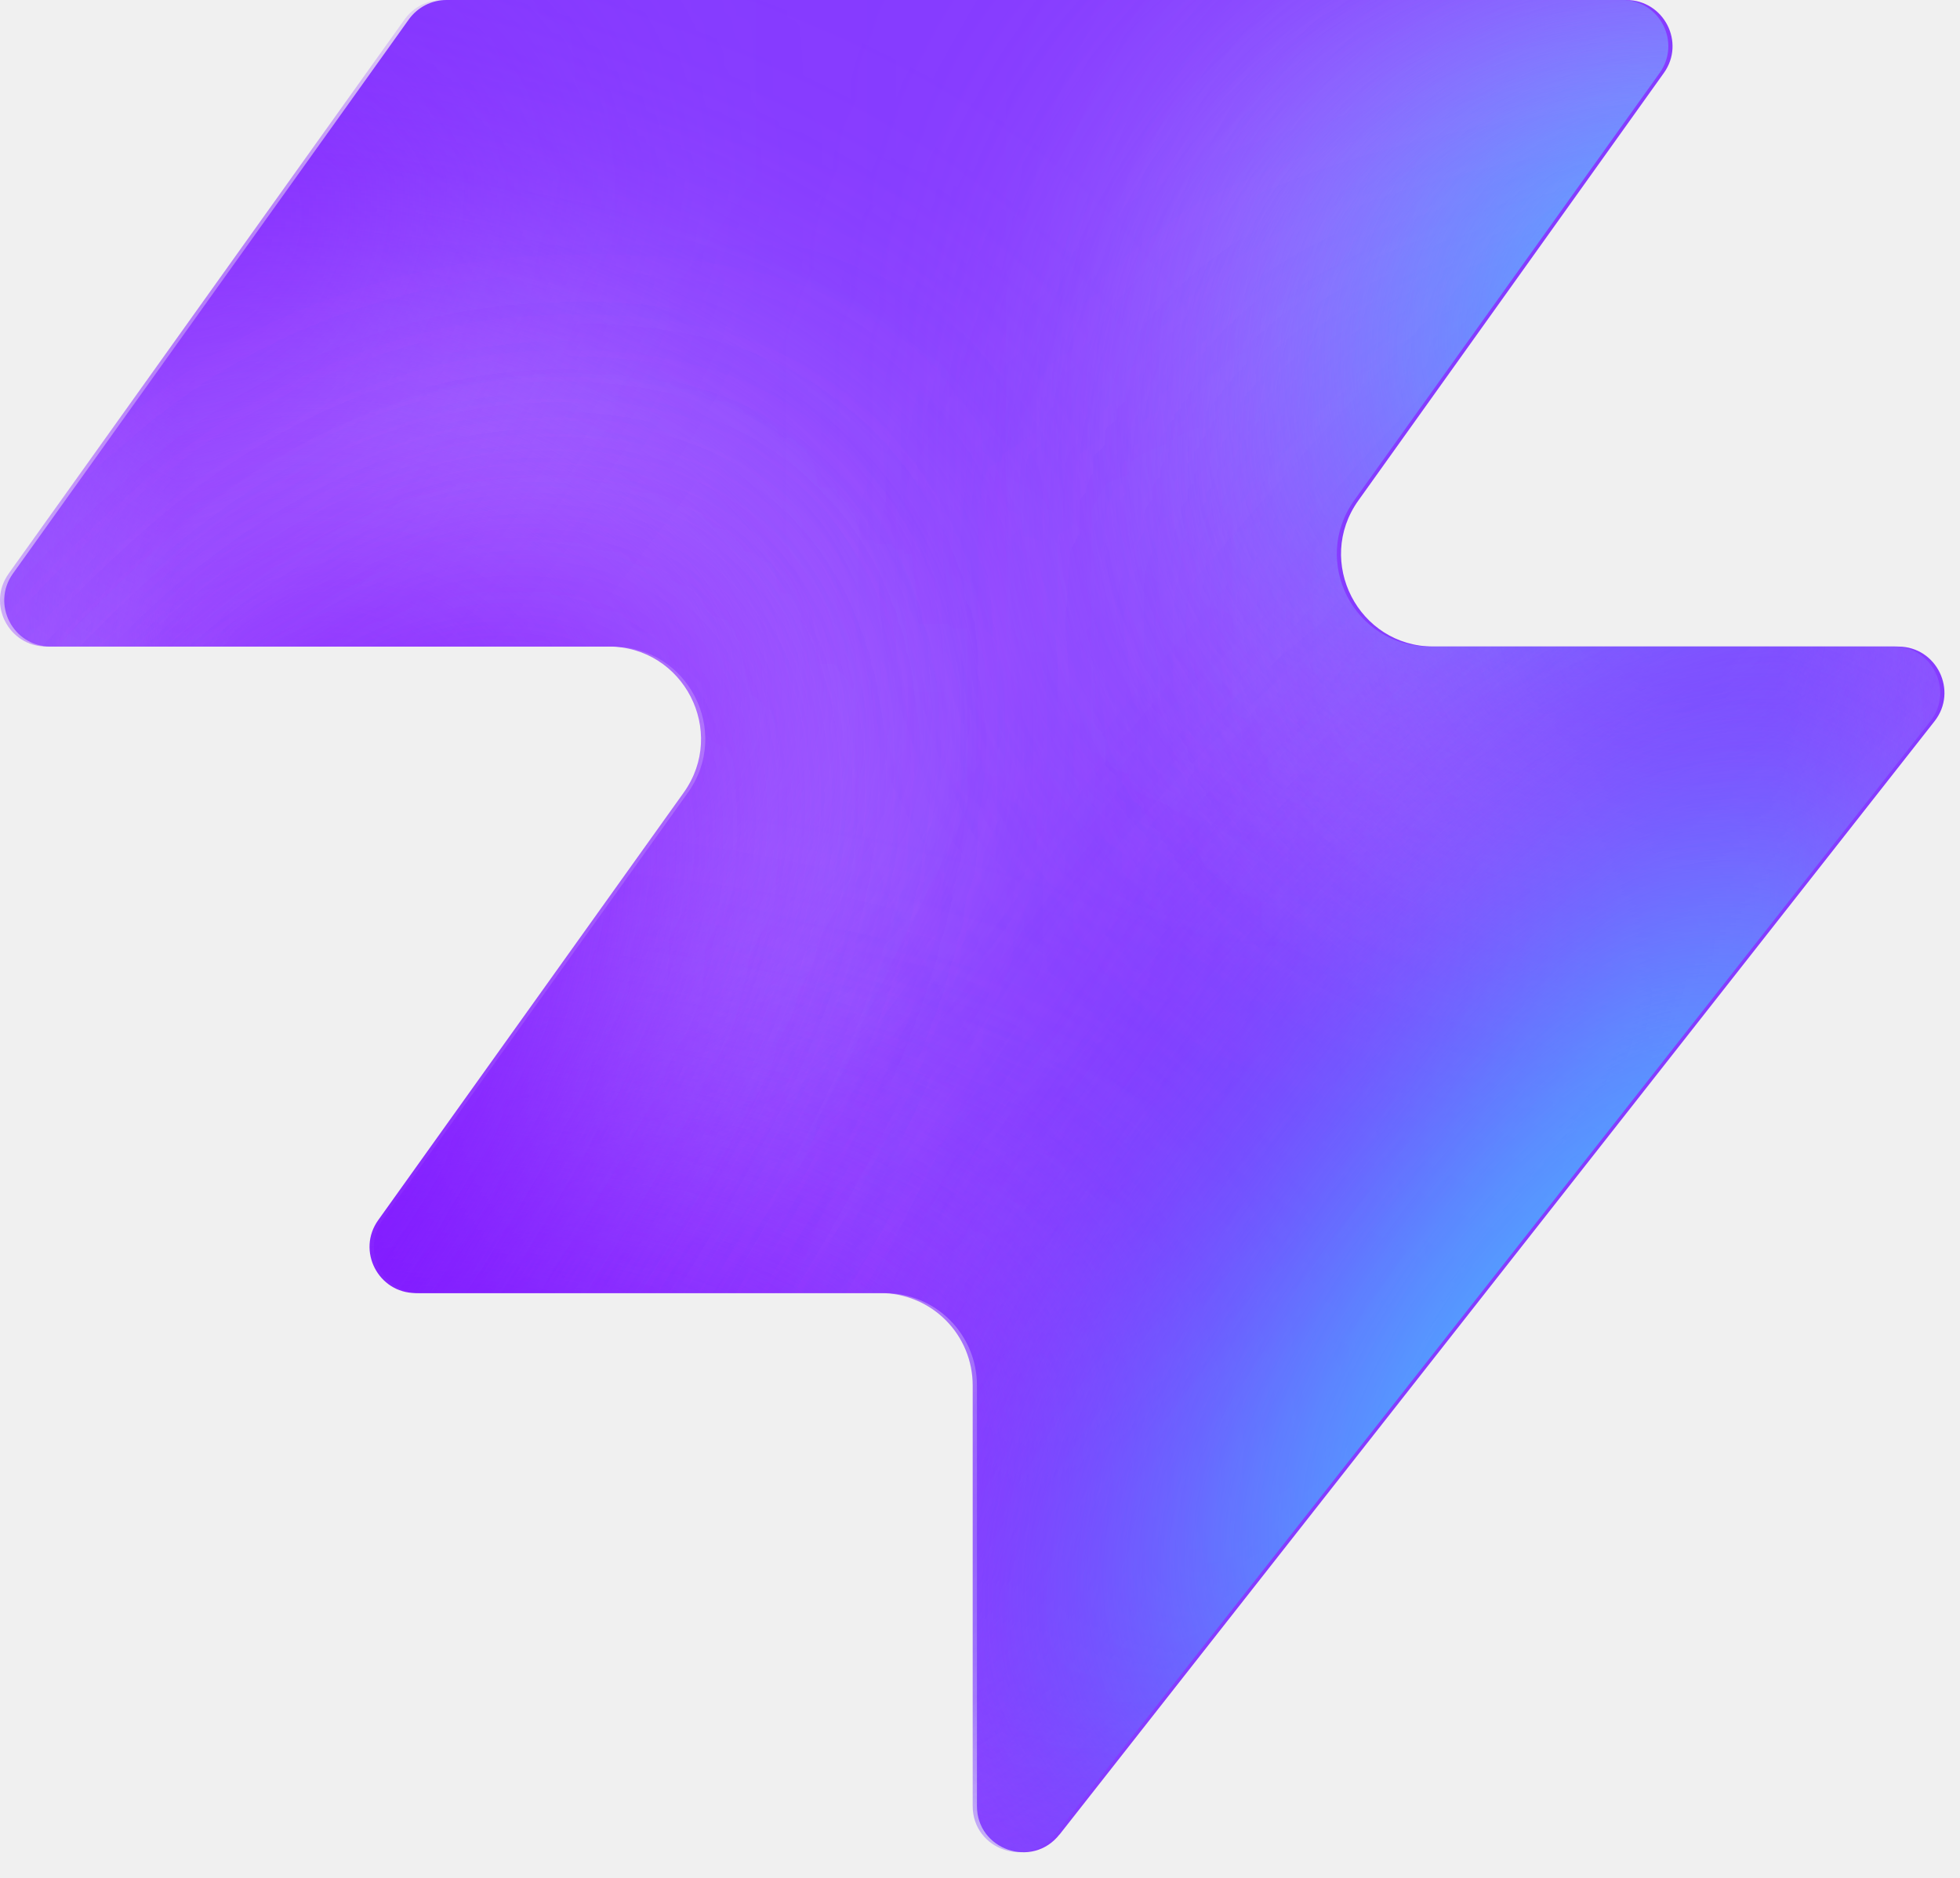
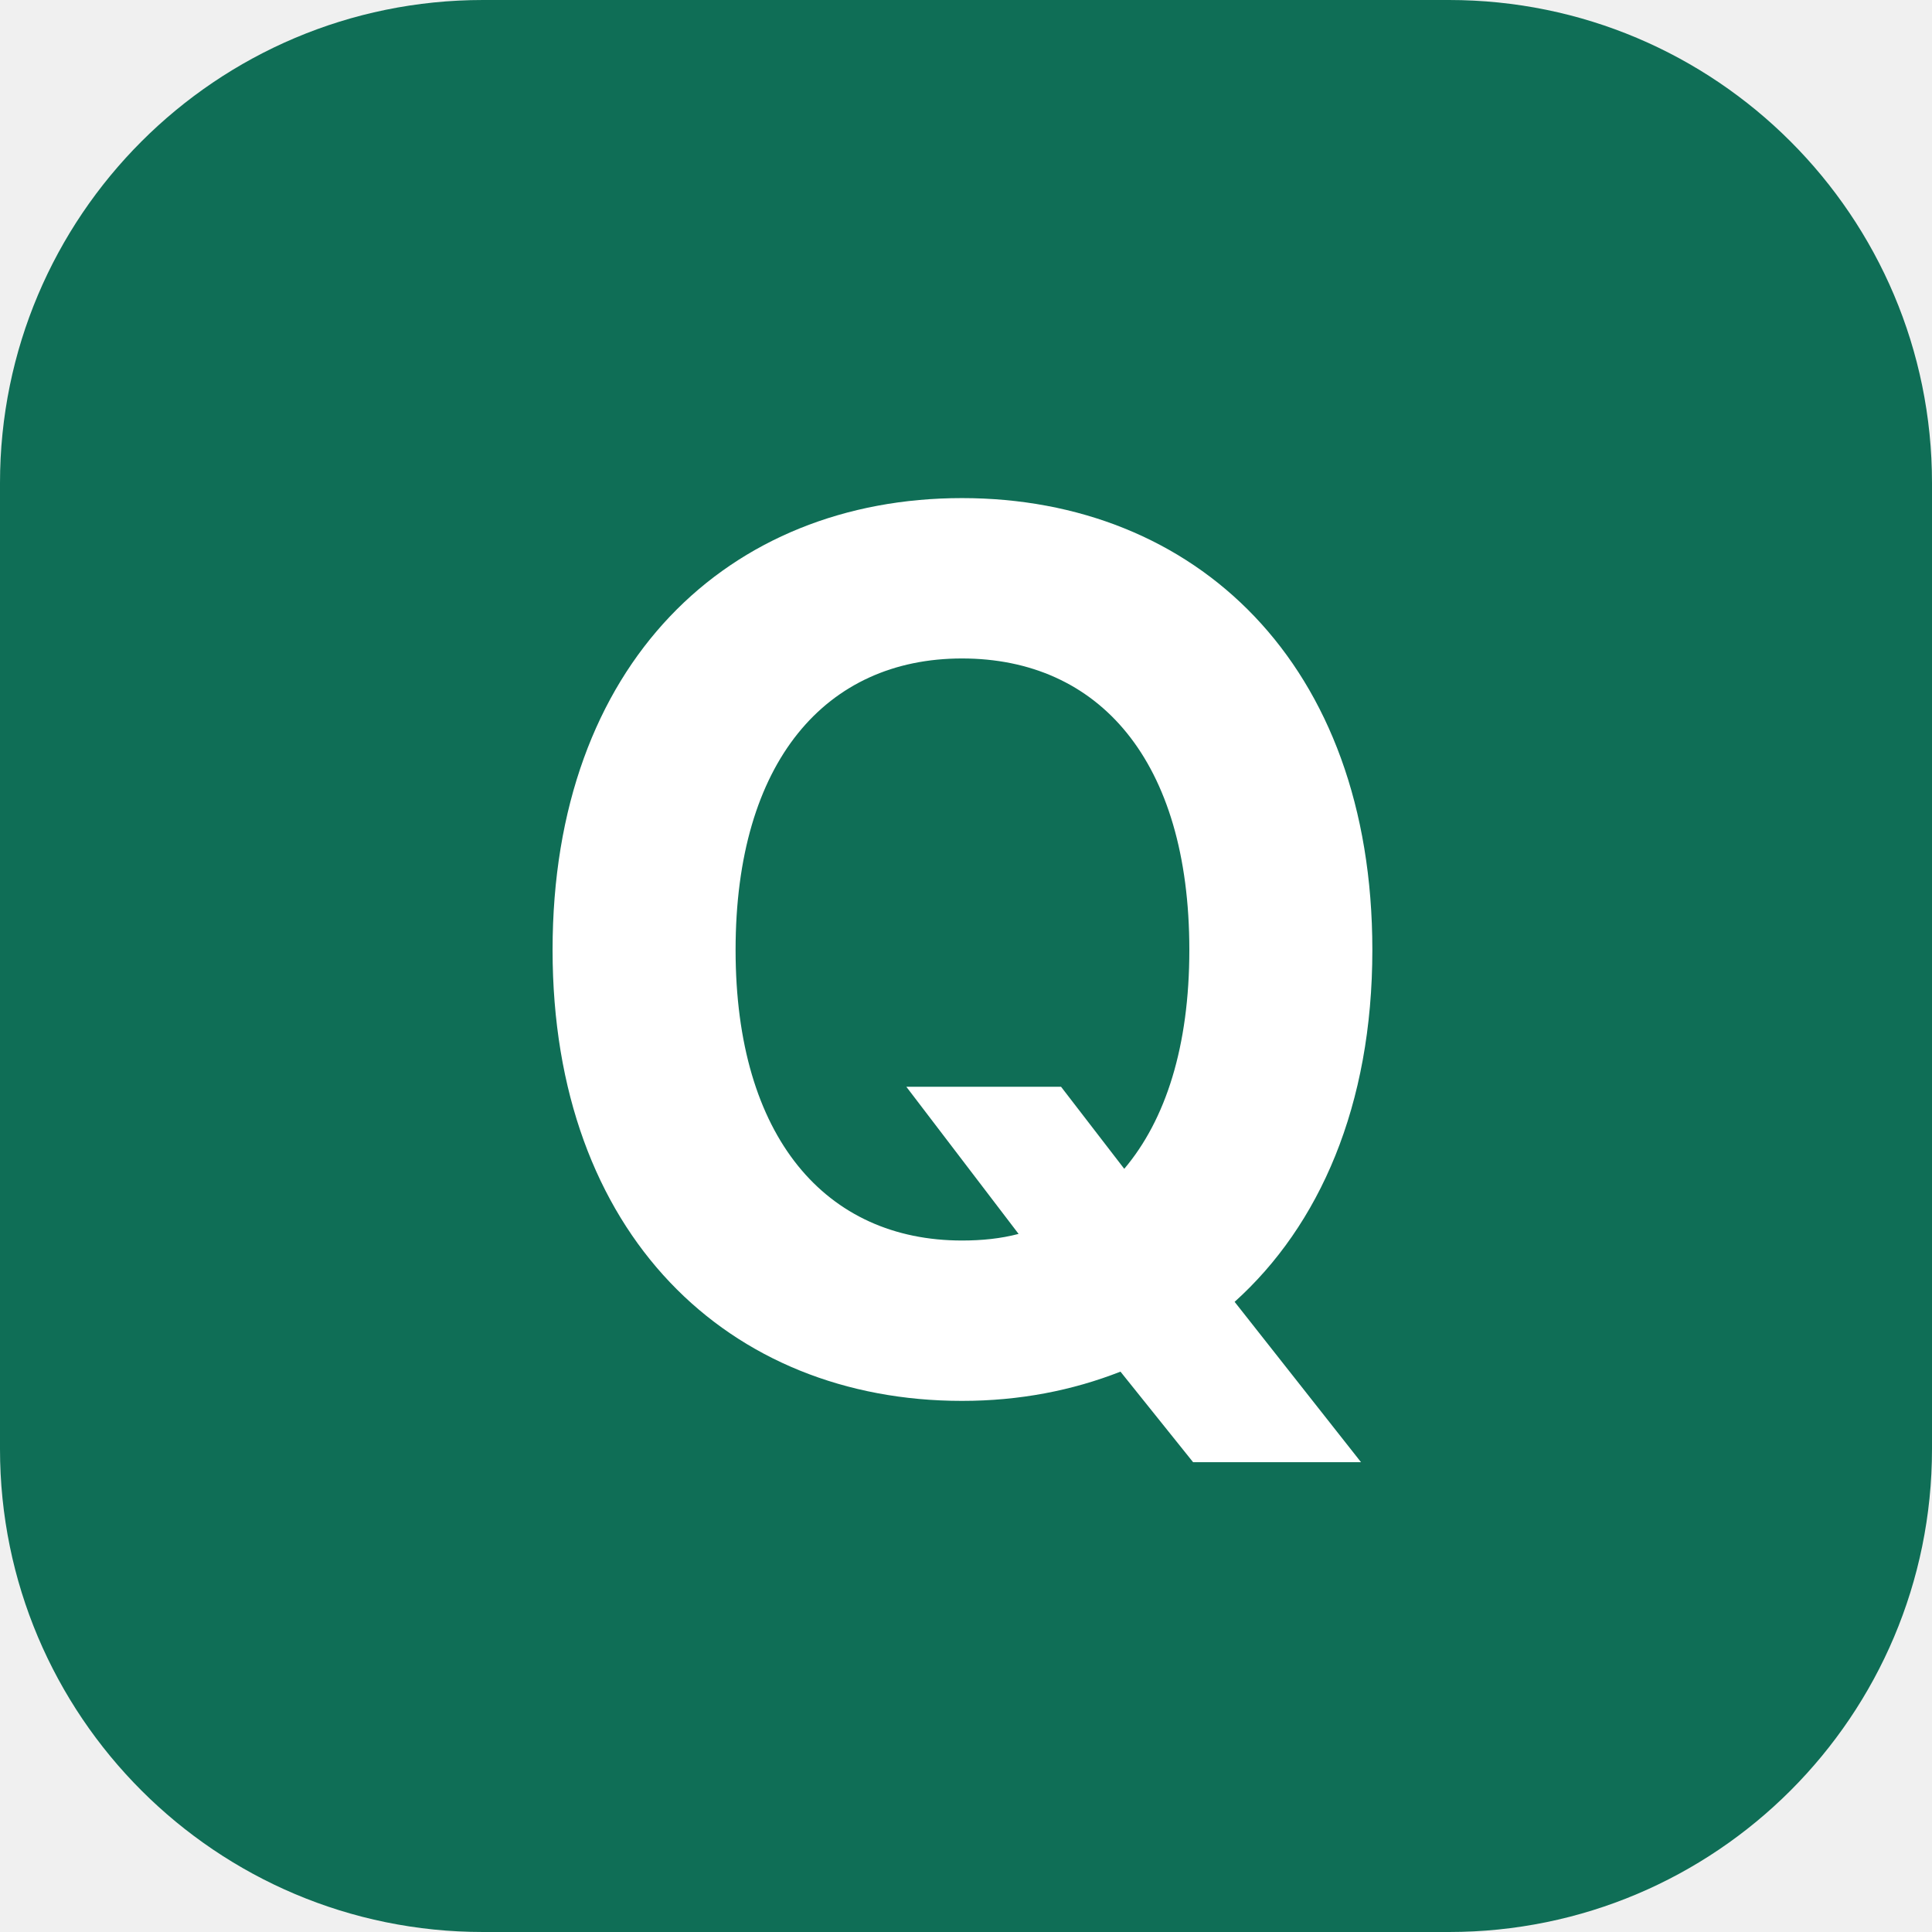
- <svg xmlns="http://www.w3.org/2000/svg" width="48" height="46" fill="none" viewBox="0 0 48 46">
-   <path fill="#863bff" d="M25.946 44.938c-.664.845-2.021.375-2.021-.698V33.937a2.26 2.26 0 0 0-2.262-2.262H10.287c-.92 0-1.456-1.04-.92-1.788l7.48-10.471c1.07-1.497 0-3.578-1.842-3.578H1.237c-.92 0-1.456-1.04-.92-1.788L10.013.474c.214-.297.556-.474.92-.474h28.894c.92 0 1.456 1.04.92 1.788l-7.48 10.471c-1.07 1.498 0 3.579 1.842 3.579h11.377c.943 0 1.473 1.088.89 1.83L25.947 44.94z" style="fill:#863bff;fill:color(display-p3 .525 .23 1);fill-opacity:1" />
-   <mask id="a" width="48" height="46" x="0" y="0" maskUnits="userSpaceOnUse" style="mask-type:alpha">
-     <path fill="#000" d="M25.842 44.938c-.664.844-2.021.375-2.021-.698V33.937a2.26 2.26 0 0 0-2.262-2.262H10.183c-.92 0-1.456-1.04-.92-1.788l7.48-10.471c1.07-1.498 0-3.579-1.842-3.579H1.133c-.92 0-1.456-1.04-.92-1.787L9.91.473c.214-.297.556-.474.92-.474h28.894c.92 0 1.456 1.04.92 1.788l-7.48 10.471c-1.07 1.498 0 3.578 1.842 3.578h11.377c.943 0 1.473 1.088.89 1.832L25.843 44.94z" style="fill:#000;fill-opacity:1" />
-   </mask>
-   <g mask="url(#a)">
-     <g filter="url(#b)">
-       <ellipse cx="5.508" cy="14.704" fill="#ede6ff" rx="5.508" ry="14.704" style="fill:#ede6ff;fill:color(display-p3 .927 .903 1);fill-opacity:1" transform="matrix(.00324 1 1 -.00324 -4.47 31.516)" />
-     </g>
-     <g filter="url(#c)">
-       <ellipse cx="10.399" cy="29.851" fill="#ede6ff" rx="10.399" ry="29.851" style="fill:#ede6ff;fill:color(display-p3 .927 .903 1);fill-opacity:1" transform="matrix(.00324 1 1 -.00324 -39.328 7.883)" />
-     </g>
-     <g filter="url(#d)">
-       <ellipse cx="5.508" cy="30.487" fill="#7e14ff" rx="5.508" ry="30.487" style="fill:#7e14ff;fill:color(display-p3 .492 .077 1);fill-opacity:1" transform="rotate(89.814 -25.913 -14.639)scale(1 -1)" />
-     </g>
-     <g filter="url(#e)">
-       <ellipse cx="5.508" cy="30.599" fill="#7e14ff" rx="5.508" ry="30.599" style="fill:#7e14ff;fill:color(display-p3 .492 .077 1);fill-opacity:1" transform="rotate(89.814 -32.644 -3.334)scale(1 -1)" />
-     </g>
-     <g filter="url(#f)">
-       <ellipse cx="5.508" cy="30.599" fill="#7e14ff" rx="5.508" ry="30.599" style="fill:#7e14ff;fill:color(display-p3 .492 .077 1);fill-opacity:1" transform="matrix(.00324 1 1 -.00324 -34.34 30.47)" />
-     </g>
-     <g filter="url(#g)">
-       <ellipse cx="14.072" cy="22.078" fill="#ede6ff" rx="14.072" ry="22.078" style="fill:#ede6ff;fill:color(display-p3 .927 .903 1);fill-opacity:1" transform="rotate(93.35 24.506 48.493)scale(-1 1)" />
-     </g>
-     <g filter="url(#h)">
-       <ellipse cx="3.47" cy="21.501" fill="#7e14ff" rx="3.47" ry="21.501" style="fill:#7e14ff;fill:color(display-p3 .492 .077 1);fill-opacity:1" transform="rotate(89.009 28.708 47.59)scale(-1 1)" />
-     </g>
-     <g filter="url(#i)">
-       <ellipse cx="3.47" cy="21.501" fill="#7e14ff" rx="3.47" ry="21.501" style="fill:#7e14ff;fill:color(display-p3 .492 .077 1);fill-opacity:1" transform="rotate(89.009 28.708 47.59)scale(-1 1)" />
-     </g>
-     <g filter="url(#j)">
-       <ellipse cx=".387" cy="8.972" fill="#7e14ff" rx="4.407" ry="29.108" style="fill:#7e14ff;fill:color(display-p3 .492 .077 1);fill-opacity:1" transform="rotate(39.51 .387 8.972)" />
-     </g>
-     <g filter="url(#k)">
-       <ellipse cx="47.523" cy="-6.092" fill="#7e14ff" rx="4.407" ry="29.108" style="fill:#7e14ff;fill:color(display-p3 .492 .077 1);fill-opacity:1" transform="rotate(37.892 47.523 -6.092)" />
-     </g>
-     <g filter="url(#l)">
-       <ellipse cx="41.412" cy="6.333" fill="#47bfff" rx="5.971" ry="9.665" style="fill:#47bfff;fill:color(display-p3 .28 .748 1);fill-opacity:1" transform="rotate(37.892 41.412 6.333)" />
-     </g>
-     <g filter="url(#m)">
-       <ellipse cx="-1.879" cy="38.332" fill="#7e14ff" rx="4.407" ry="29.108" style="fill:#7e14ff;fill:color(display-p3 .492 .077 1);fill-opacity:1" transform="rotate(37.892 -1.88 38.332)" />
-     </g>
-     <g filter="url(#n)">
-       <ellipse cx="-1.879" cy="38.332" fill="#7e14ff" rx="4.407" ry="29.108" style="fill:#7e14ff;fill:color(display-p3 .492 .077 1);fill-opacity:1" transform="rotate(37.892 -1.88 38.332)" />
-     </g>
-     <g filter="url(#o)">
-       <ellipse cx="35.651" cy="29.907" fill="#7e14ff" rx="4.407" ry="29.108" style="fill:#7e14ff;fill:color(display-p3 .492 .077 1);fill-opacity:1" transform="rotate(37.892 35.651 29.907)" />
-     </g>
-     <g filter="url(#p)">
-       <ellipse cx="38.418" cy="32.4" fill="#47bfff" rx="5.971" ry="15.297" style="fill:#47bfff;fill:color(display-p3 .28 .748 1);fill-opacity:1" transform="rotate(37.892 38.418 32.4)" />
-     </g>
-   </g>
-   <defs>
-     <filter id="b" width="60.045" height="41.654" x="-19.77" y="16.149" color-interpolation-filters="sRGB" filterUnits="userSpaceOnUse">
-       <feFlood flood-opacity="0" result="BackgroundImageFix" />
-       <feBlend in="SourceGraphic" in2="BackgroundImageFix" result="shape" />
-       <feGaussianBlur result="effect1_foregroundBlur_2002_17158" stdDeviation="7.659" />
-     </filter>
-     <filter id="c" width="90.34" height="51.437" x="-54.613" y="-7.533" color-interpolation-filters="sRGB" filterUnits="userSpaceOnUse">
-       <feFlood flood-opacity="0" result="BackgroundImageFix" />
-       <feBlend in="SourceGraphic" in2="BackgroundImageFix" result="shape" />
-       <feGaussianBlur result="effect1_foregroundBlur_2002_17158" stdDeviation="7.659" />
-     </filter>
-     <filter id="d" width="79.355" height="29.4" x="-49.64" y="2.03" color-interpolation-filters="sRGB" filterUnits="userSpaceOnUse">
-       <feFlood flood-opacity="0" result="BackgroundImageFix" />
-       <feBlend in="SourceGraphic" in2="BackgroundImageFix" result="shape" />
-       <feGaussianBlur result="effect1_foregroundBlur_2002_17158" stdDeviation="4.596" />
-     </filter>
-     <filter id="e" width="79.579" height="29.4" x="-45.045" y="20.029" color-interpolation-filters="sRGB" filterUnits="userSpaceOnUse">
-       <feFlood flood-opacity="0" result="BackgroundImageFix" />
-       <feBlend in="SourceGraphic" in2="BackgroundImageFix" result="shape" />
-       <feGaussianBlur result="effect1_foregroundBlur_2002_17158" stdDeviation="4.596" />
-     </filter>
-     <filter id="f" width="79.579" height="29.4" x="-43.513" y="21.178" color-interpolation-filters="sRGB" filterUnits="userSpaceOnUse">
-       <feFlood flood-opacity="0" result="BackgroundImageFix" />
-       <feBlend in="SourceGraphic" in2="BackgroundImageFix" result="shape" />
-       <feGaussianBlur result="effect1_foregroundBlur_2002_17158" stdDeviation="4.596" />
-     </filter>
-     <filter id="g" width="74.749" height="58.852" x="15.756" y="-17.901" color-interpolation-filters="sRGB" filterUnits="userSpaceOnUse">
-       <feFlood flood-opacity="0" result="BackgroundImageFix" />
-       <feBlend in="SourceGraphic" in2="BackgroundImageFix" result="shape" />
-       <feGaussianBlur result="effect1_foregroundBlur_2002_17158" stdDeviation="7.659" />
-     </filter>
-     <filter id="h" width="61.377" height="25.362" x="23.548" y="2.284" color-interpolation-filters="sRGB" filterUnits="userSpaceOnUse">
-       <feFlood flood-opacity="0" result="BackgroundImageFix" />
-       <feBlend in="SourceGraphic" in2="BackgroundImageFix" result="shape" />
-       <feGaussianBlur result="effect1_foregroundBlur_2002_17158" stdDeviation="4.596" />
-     </filter>
-     <filter id="i" width="61.377" height="25.362" x="23.548" y="2.284" color-interpolation-filters="sRGB" filterUnits="userSpaceOnUse">
-       <feFlood flood-opacity="0" result="BackgroundImageFix" />
-       <feBlend in="SourceGraphic" in2="BackgroundImageFix" result="shape" />
-       <feGaussianBlur result="effect1_foregroundBlur_2002_17158" stdDeviation="4.596" />
-     </filter>
-     <filter id="j" width="56.045" height="63.649" x="-27.636" y="-22.853" color-interpolation-filters="sRGB" filterUnits="userSpaceOnUse">
-       <feFlood flood-opacity="0" result="BackgroundImageFix" />
-       <feBlend in="SourceGraphic" in2="BackgroundImageFix" result="shape" />
-       <feGaussianBlur result="effect1_foregroundBlur_2002_17158" stdDeviation="4.596" />
-     </filter>
-     <filter id="k" width="54.814" height="64.646" x="20.116" y="-38.415" color-interpolation-filters="sRGB" filterUnits="userSpaceOnUse">
-       <feFlood flood-opacity="0" result="BackgroundImageFix" />
-       <feBlend in="SourceGraphic" in2="BackgroundImageFix" result="shape" />
-       <feGaussianBlur result="effect1_foregroundBlur_2002_17158" stdDeviation="4.596" />
-     </filter>
-     <filter id="l" width="33.541" height="35.313" x="24.641" y="-11.323" color-interpolation-filters="sRGB" filterUnits="userSpaceOnUse">
-       <feFlood flood-opacity="0" result="BackgroundImageFix" />
-       <feBlend in="SourceGraphic" in2="BackgroundImageFix" result="shape" />
-       <feGaussianBlur result="effect1_foregroundBlur_2002_17158" stdDeviation="4.596" />
-     </filter>
-     <filter id="m" width="54.814" height="64.646" x="-29.286" y="6.009" color-interpolation-filters="sRGB" filterUnits="userSpaceOnUse">
-       <feFlood flood-opacity="0" result="BackgroundImageFix" />
-       <feBlend in="SourceGraphic" in2="BackgroundImageFix" result="shape" />
-       <feGaussianBlur result="effect1_foregroundBlur_2002_17158" stdDeviation="4.596" />
-     </filter>
-     <filter id="n" width="54.814" height="64.646" x="-29.286" y="6.009" color-interpolation-filters="sRGB" filterUnits="userSpaceOnUse">
-       <feFlood flood-opacity="0" result="BackgroundImageFix" />
-       <feBlend in="SourceGraphic" in2="BackgroundImageFix" result="shape" />
-       <feGaussianBlur result="effect1_foregroundBlur_2002_17158" stdDeviation="4.596" />
-     </filter>
-     <filter id="o" width="54.814" height="64.646" x="8.244" y="-2.416" color-interpolation-filters="sRGB" filterUnits="userSpaceOnUse">
-       <feFlood flood-opacity="0" result="BackgroundImageFix" />
-       <feBlend in="SourceGraphic" in2="BackgroundImageFix" result="shape" />
-       <feGaussianBlur result="effect1_foregroundBlur_2002_17158" stdDeviation="4.596" />
-     </filter>
-     <filter id="p" width="39.409" height="43.623" x="18.713" y="10.588" color-interpolation-filters="sRGB" filterUnits="userSpaceOnUse">
-       <feFlood flood-opacity="0" result="BackgroundImageFix" />
-       <feBlend in="SourceGraphic" in2="BackgroundImageFix" result="shape" />
-       <feGaussianBlur result="effect1_foregroundBlur_2002_17158" stdDeviation="4.596" />
-     </filter>
-   </defs>
+ <svg xmlns="http://www.w3.org/2000/svg" viewBox="0 0 32 32" fill="none">
+   <rect width="32" height="32" rx="8" fill="#0F6E56" />
+   <text x="16" y="23" font-family="Inter, system-ui, sans-serif" font-size="20" font-weight="700" text-anchor="middle" fill="white">Q</text>
</svg>
